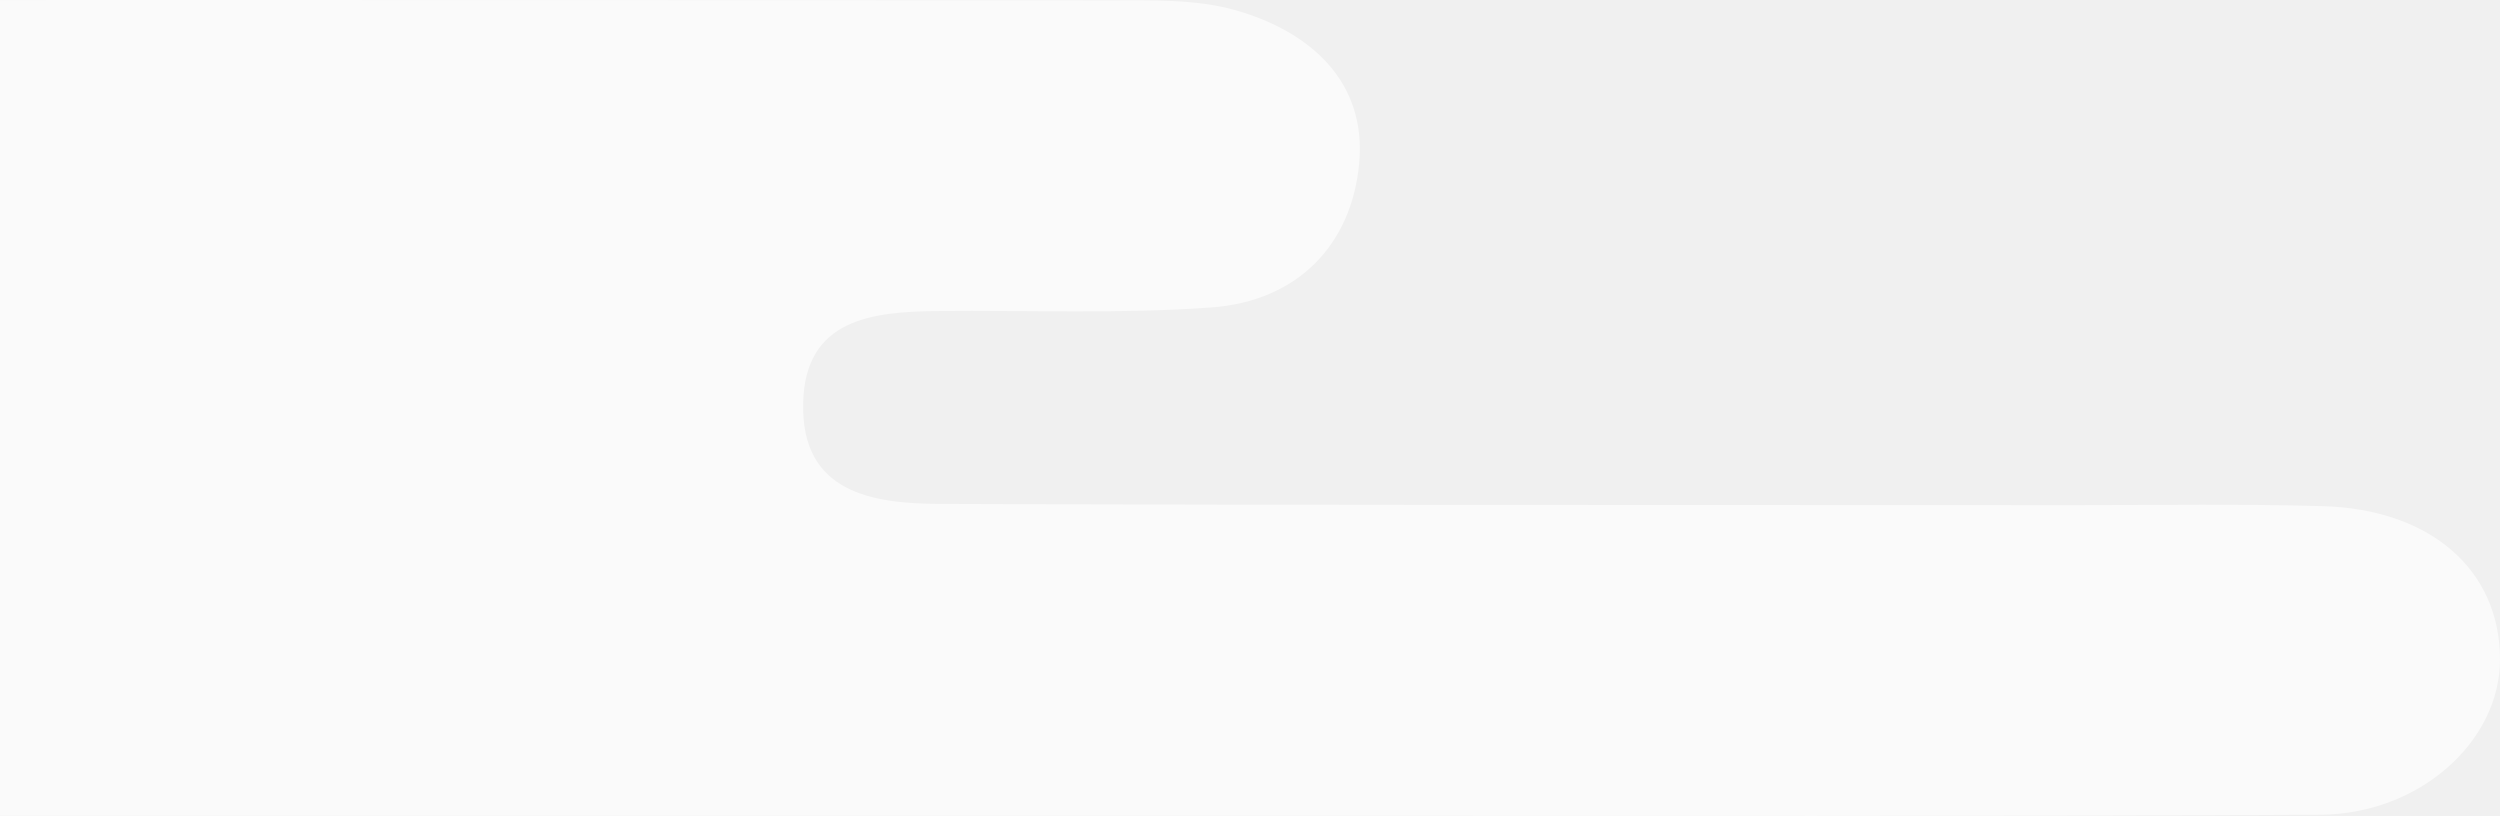
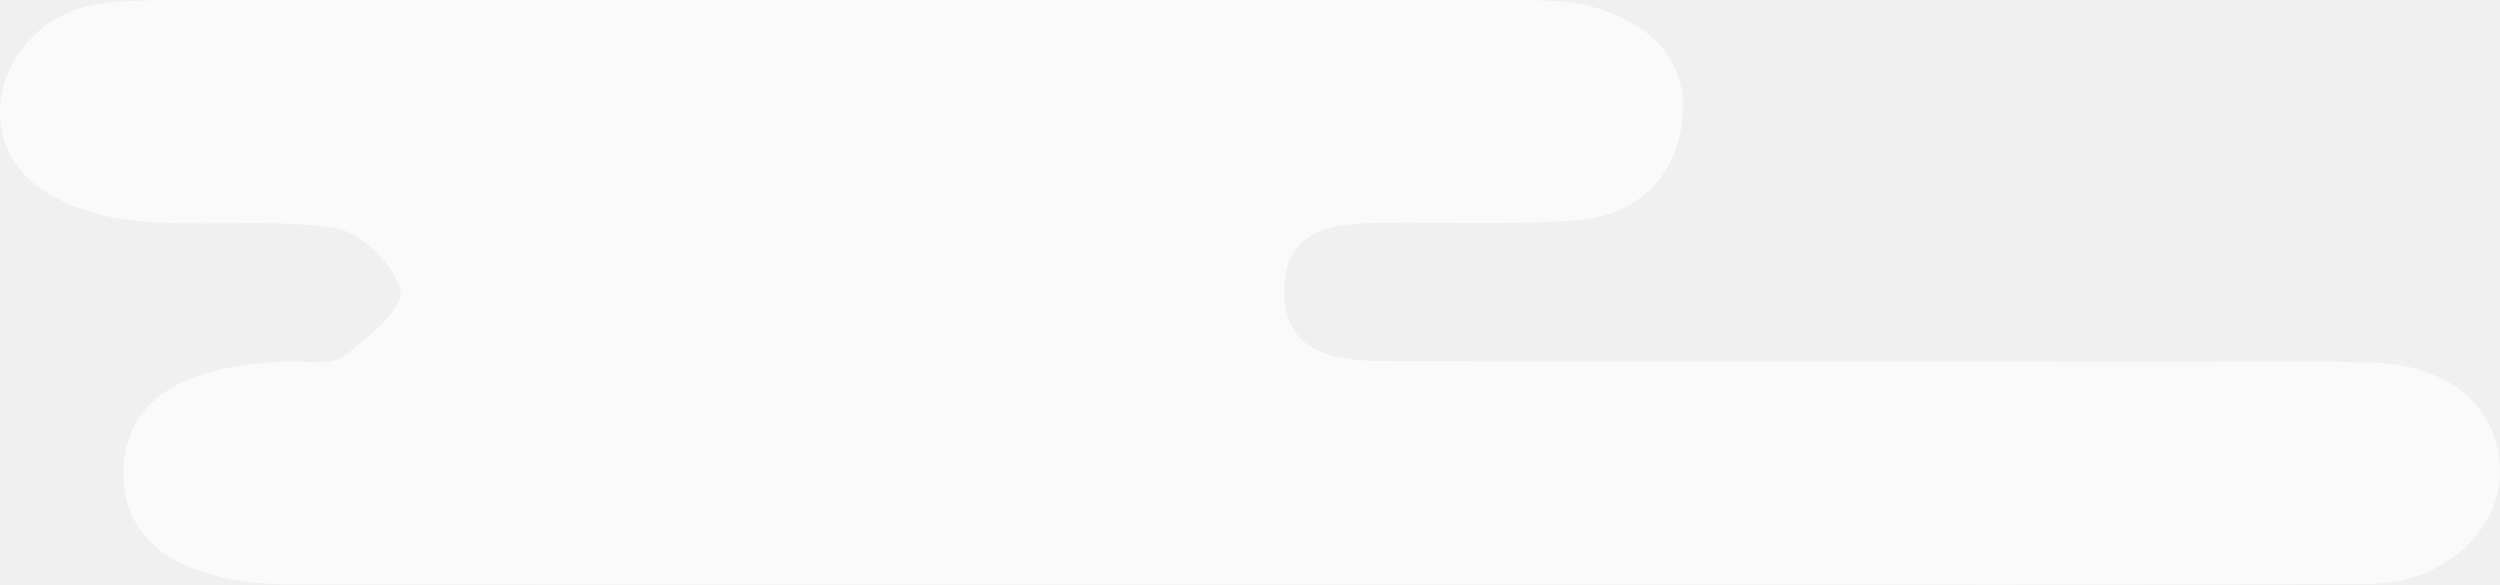
- <svg xmlns="http://www.w3.org/2000/svg" xmlns:xlink="http://www.w3.org/1999/xlink" width="144px" height="47px" viewBox="0 0 144 47" version="1.1">
-   <defs>
-     <polygon id="path-1" points="0 0 201 0 201 47 0 47" />
-   </defs>
-   <g id="Welcome" stroke="none" stroke-width="1" fill="none" fill-rule="evenodd">
-     <g id="Desktop" transform="translate(0, -202)">
-       <g id="Hero" transform="translate(-57, -71)">
-         <g id="Cloud--small" transform="translate(0, 273)">
-           <mask id="mask-2" fill="white">
-             <use xlink:href="#path-1" />
-           </mask>
-           <g id="Clip-2" />
-           <path d="M105.92,46.992 C78.437,46.991 50.953,47.006 23.469,46.982 C14.646,46.975 9.758,43.615 9.926,37.816 C10.088,32.229 14.579,29.299 23.253,29.077 C24.753,29.039 26.652,29.38 27.66,28.623 C29.565,27.195 32.509,24.754 32.193,23.355 C31.734,21.31 28.963,18.617 26.866,18.315 C21.512,17.541 15.942,18.318 10.547,17.715 C7.598,17.386 4.11,16.206 2.118,14.193 C-2.262,9.768 0.558,2.133 6.855,0.559 C9.183,-0.022 11.707,0.026 14.141,0.025 C49.72,-0.007 85.298,-0.008 120.877,0.022 C123.312,0.024 125.861,-0.065 128.156,0.585 C132.483,1.812 135.728,4.712 135.289,9.417 C134.854,14.107 131.733,17.343 126.796,17.707 C121.552,18.094 116.261,17.863 110.991,17.916 C107.207,17.957 103.373,18.379 103.262,23.209 C103.143,28.379 107.219,29.011 111.155,29.025 C132.991,29.106 154.827,29.08 176.663,29.095 C181.37,29.098 186.079,29.018 190.782,29.153 C197.04,29.332 201.011,32.856 201,38.002 C200.99,42.705 196.381,46.898 190.63,46.93 C171.242,47.038 151.852,46.987 132.462,46.994 C123.615,46.997 114.768,46.994 105.92,46.992" id="Fill-1" fill-opacity="0.65" fill="#FFFFFF" mask="url(#mask-2)" />
+ <svg xmlns="http://www.w3.org/2000/svg" width="201px" height="47px" viewBox="0 0 201 47" version="1.1">
+   <g id="Welcome" stroke="none" stroke-width="1" fill="none" fill-rule="evenodd" fill-opacity="0.65">
+     <g id="Desktop" transform="translate(-93, -325)" fill="#FFFFFF">
+       <g id="Hero" transform="translate(93, 63)">
+         <g id="cloud" transform="translate(0, 262)">
+           <path d="M105.92,46.992 C78.437,46.991 50.953,47.006 23.469,46.982 C14.646,46.975 9.758,43.615 9.926,37.816 C10.088,32.229 14.579,29.299 23.253,29.077 C24.753,29.039 26.652,29.38 27.66,28.623 C29.565,27.195 32.509,24.754 32.193,23.355 C31.734,21.31 28.963,18.617 26.866,18.315 C21.512,17.541 15.942,18.318 10.547,17.715 C7.598,17.386 4.11,16.206 2.118,14.193 C-2.262,9.768 0.558,2.133 6.855,0.559 C9.183,-0.022 11.707,0.026 14.141,0.025 C49.72,-0.007 85.298,-0.008 120.877,0.022 C123.312,0.024 125.861,-0.065 128.156,0.585 C132.483,1.812 135.728,4.712 135.289,9.417 C134.854,14.107 131.733,17.343 126.796,17.707 C121.552,18.094 116.261,17.863 110.991,17.916 C107.207,17.957 103.373,18.379 103.262,23.209 C103.143,28.379 107.219,29.011 111.155,29.025 C132.991,29.106 154.827,29.08 176.663,29.095 C181.37,29.098 186.079,29.018 190.782,29.153 C197.04,29.332 201.011,32.856 201,38.002 C200.99,42.705 196.381,46.898 190.63,46.93 C171.242,47.038 151.852,46.987 132.462,46.994 C123.615,46.997 114.768,46.994 105.92,46.992" id="Cloud--small" />
        </g>
      </g>
    </g>
  </g>
</svg>
